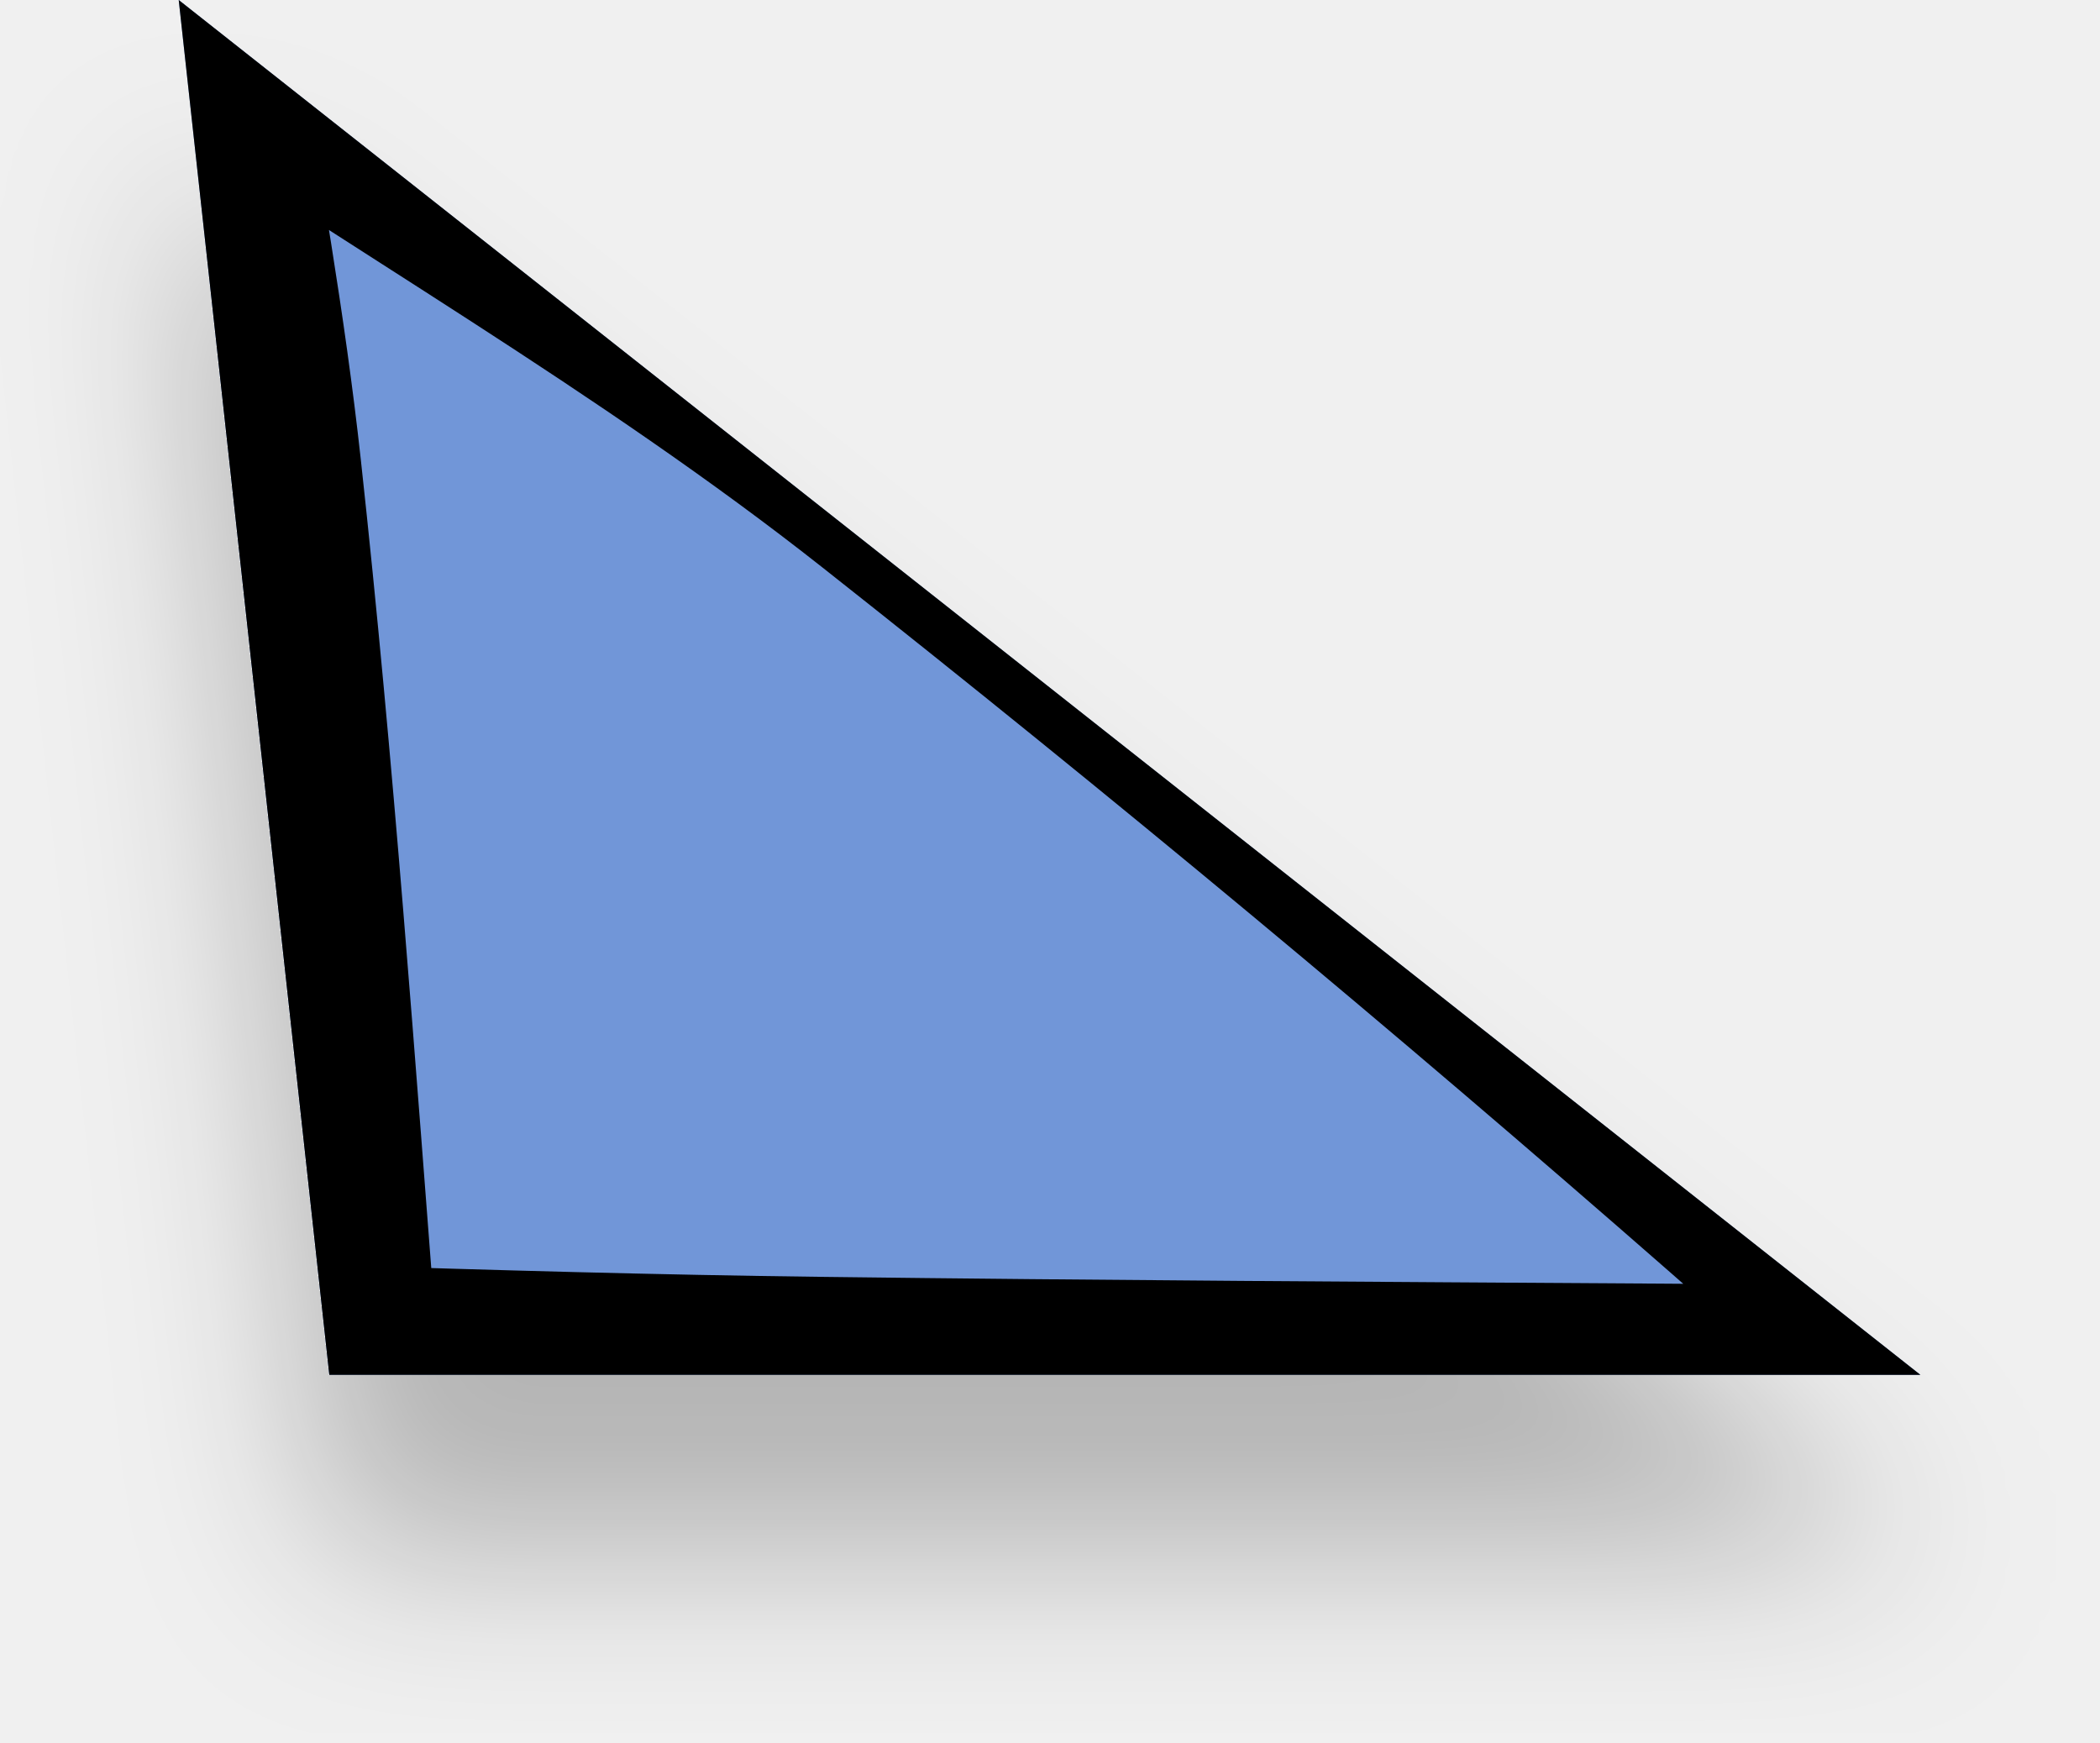
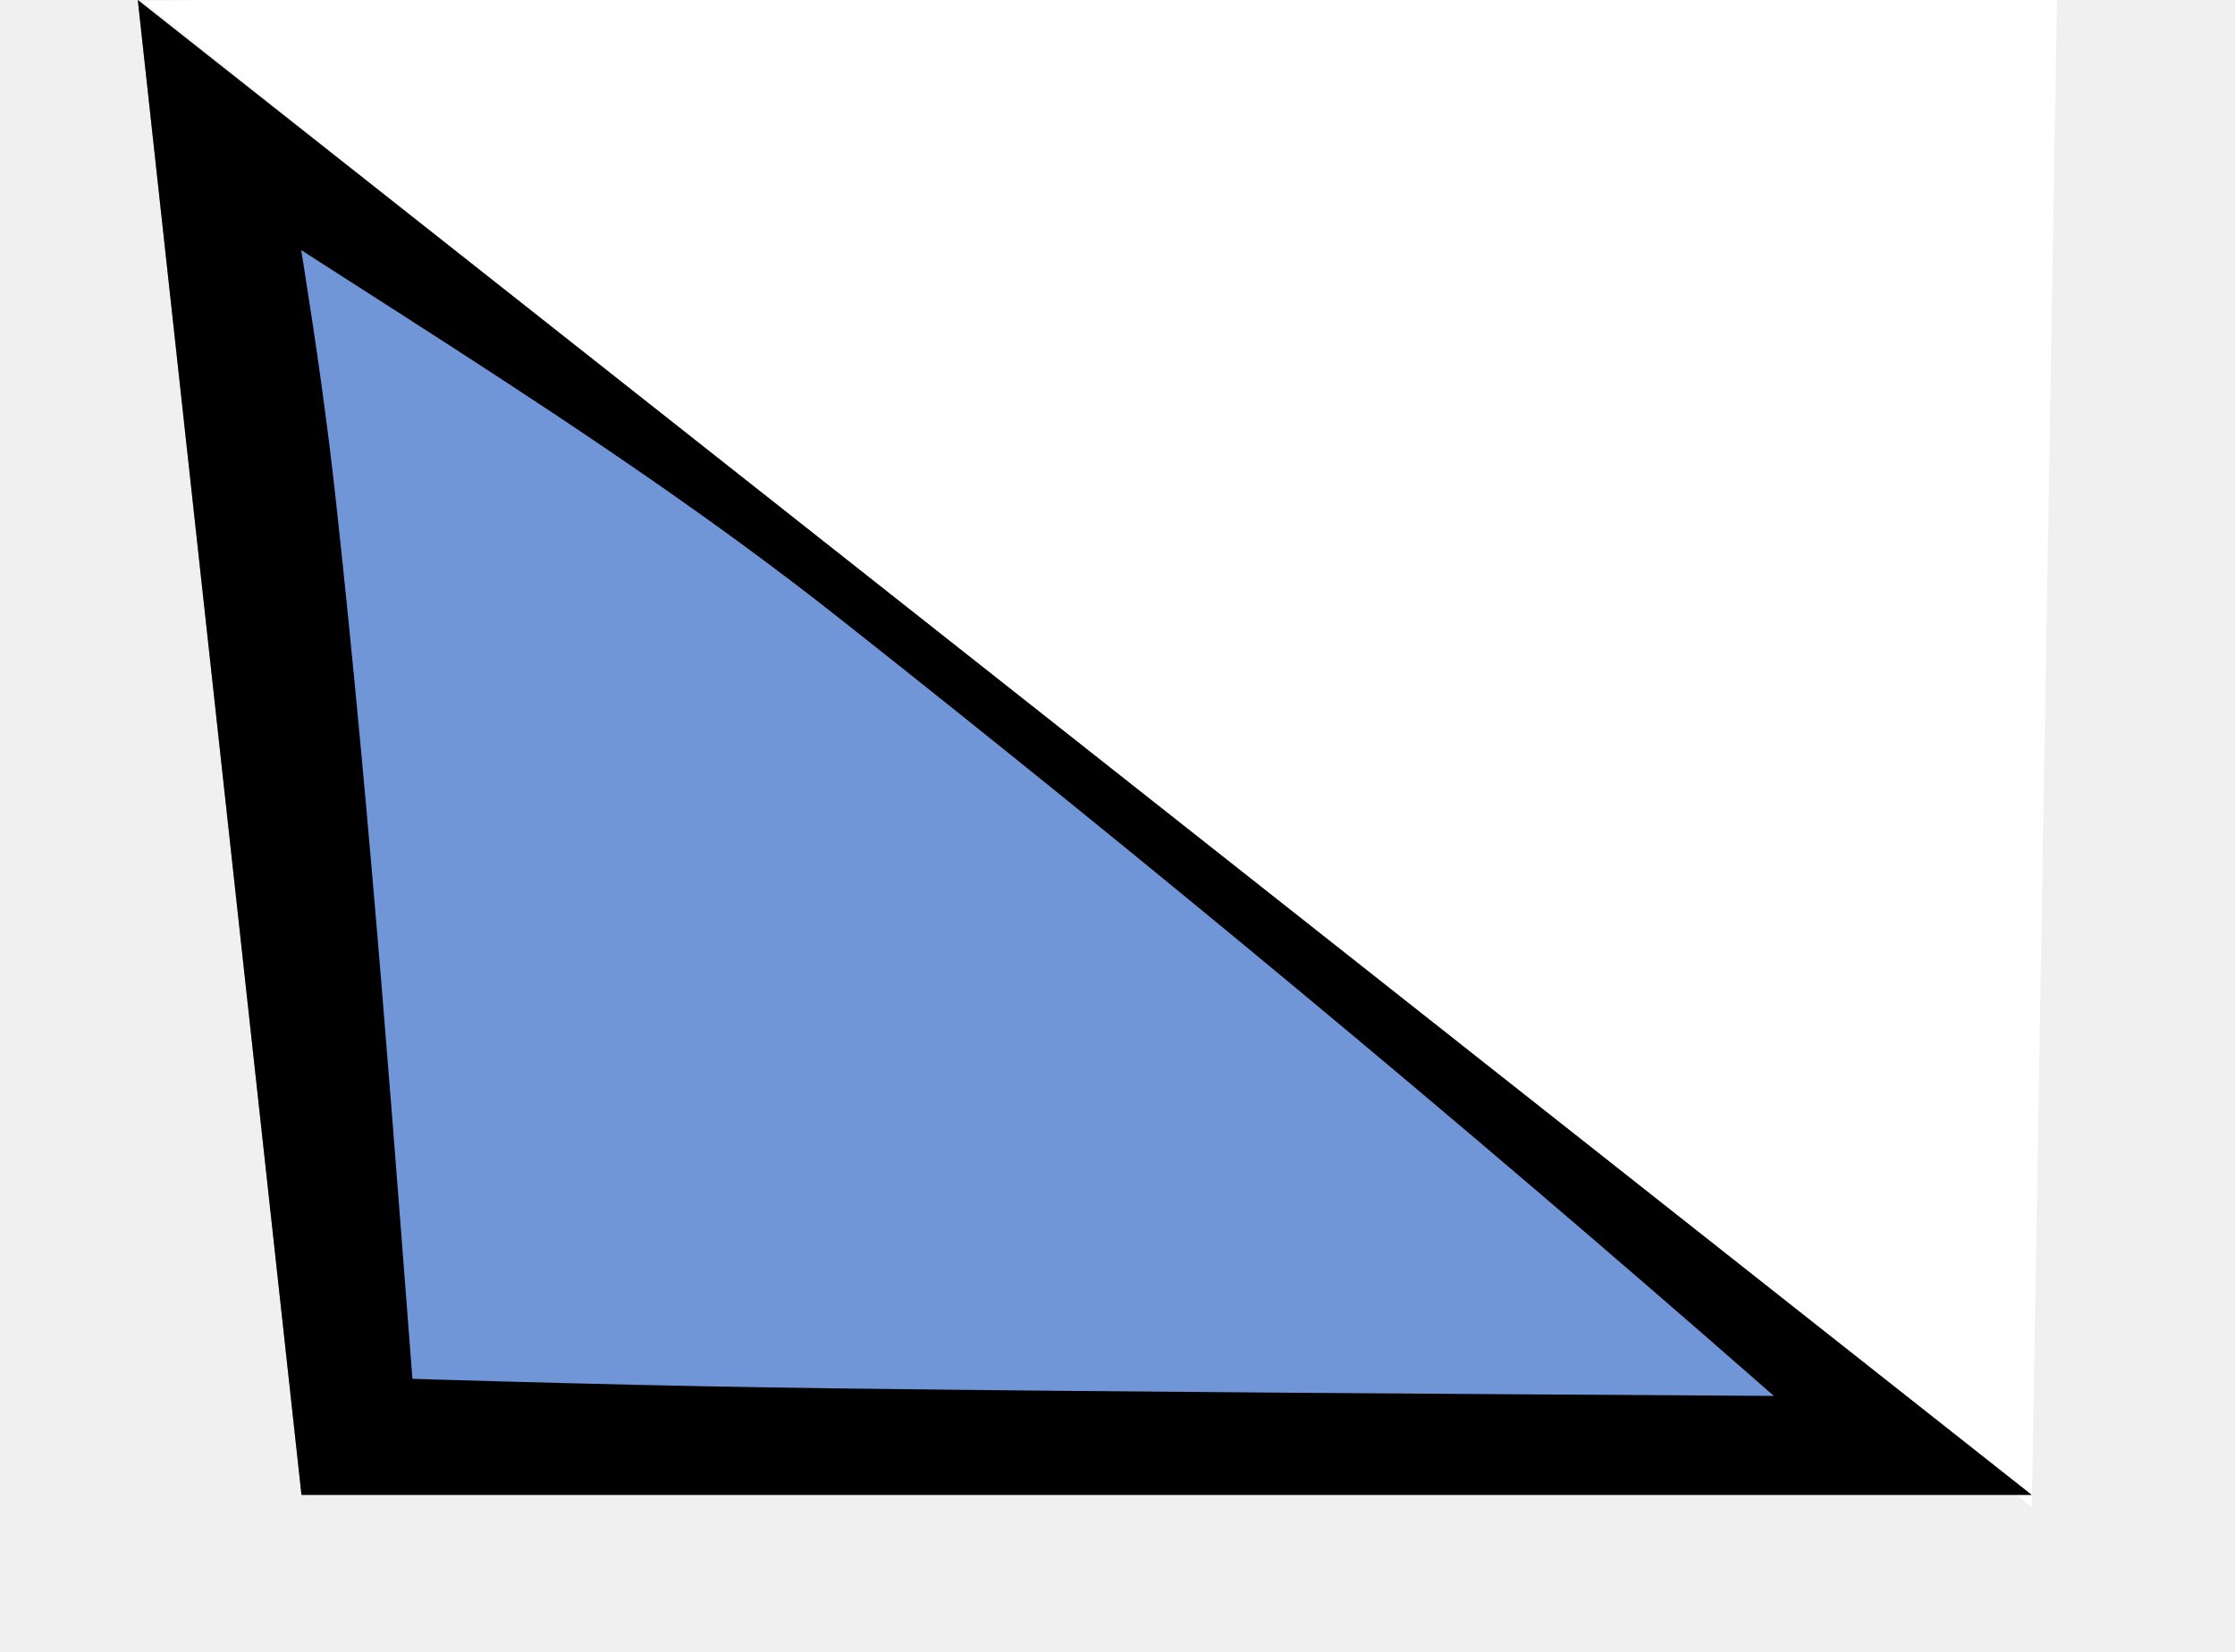
- <svg xmlns="http://www.w3.org/2000/svg" width="47" height="39" viewBox="0 0 47 39" fill="none">
-   <g filter="url(#filter0_d_1421_4100)">
-     <mask id="path-1-inside-1_1421_4100" fill="white">
-       <path d="M42.98 30.77H7.369L4 0L42.98 30.77Z" />
-     </mask>
-     <path d="M42.98 30.77H7.369L4 0L42.98 30.77Z" fill="#7196D8" />
-     <path d="M44.22 29.2C43.394 30.247 42.567 31.293 41.741 32.34C40.296 31.044 38.844 29.757 37.385 28.48C31.189 23.056 24.864 17.797 18.409 12.702C13.391 8.741 7.76 5.555 2.474 1.933L6.448 -0.268C6.5 0.021 6.55 0.31 6.599 0.599C7.146 3.821 7.72 7.04 8.075 10.283C8.811 17.006 9.293 23.756 9.815 30.502L7.369 28.31C11.036 28.427 14.703 28.532 18.369 28.577C24.636 28.656 30.902 28.689 37.169 28.729C39.106 28.742 41.043 28.755 42.98 28.77C42.98 30.103 42.98 31.436 42.98 32.77C41.043 32.785 39.106 32.798 37.169 32.81C30.902 32.85 24.636 32.884 18.369 32.962C14.703 33.008 11.036 33.113 7.369 33.23L5.088 33.157L4.924 31.038C3.973 24.338 2.983 17.644 2.247 10.921C1.891 7.678 1.755 4.411 1.592 1.147C1.577 0.854 1.564 0.561 1.552 0.268L1.164 -5.701L5.526 -1.933C10.277 2.367 14.683 7.104 19.701 11.066C26.156 16.161 32.74 21.092 39.454 25.858C41.035 26.981 42.624 28.095 44.22 29.2ZM41.741 32.34L44.22 29.2L48.224 32.791L42.98 32.77V28.77L41.741 32.34Z" fill="black" mask="url(#path-1-inside-1_1421_4100)" />
+ <svg xmlns="http://www.w3.org/2000/svg" width="46" height="34" viewBox="0 0 46 34" fill="none">
+   <path d="M4.336 0.5L41.836 0L41.336 30L4.336 0.5Z" fill="white" stroke="white" />
+   <path d="M41.816 30.77H6.205L2.836 0L41.816 30.77Z" fill="#7196D8" />
+   <mask id="mask0_2_3" style="mask-type:luminance" maskUnits="userSpaceOnUse" x="2" y="0" width="40" height="31">
+     <path d="M41.816 30.77H6.205L2.836 0L41.816 30.77Z" fill="white" />
+   </mask>
+   <g mask="url(#mask0_2_3)">
+     <path d="M43.056 29.2C42.23 30.247 41.403 31.293 40.577 32.34C39.132 31.044 37.68 29.757 36.221 28.48C30.025 23.056 23.7 17.797 17.245 12.702C12.227 8.741 6.596 5.555 1.31 1.933L5.284 -0.268C5.336 0.021 5.386 0.31 5.435 0.599C5.982 3.821 6.556 7.04 6.911 10.283C7.647 17.006 8.129 23.756 8.651 30.502L6.205 28.31C9.872 28.427 13.539 28.532 17.205 28.577C23.472 28.656 29.738 28.689 36.005 28.729C37.942 28.742 39.879 28.755 41.816 28.77C41.816 30.103 41.816 31.436 41.816 32.77C39.879 32.785 37.942 32.798 36.005 32.81C29.738 32.85 23.472 32.884 17.205 32.962C13.539 33.008 9.872 33.113 6.205 33.23L3.924 33.157L3.76 31.038C2.809 24.338 1.819 17.644 1.083 10.921C0.727 7.678 0.591 4.411 0.428 1.147C0.413 0.854 0.4 0.561 0.388 0.268L0 -5.701L4.362 -1.933C9.113 2.367 13.519 7.104 18.537 11.066C24.992 16.161 31.576 21.092 38.29 25.858C39.871 26.981 41.46 28.095 43.056 29.2ZM40.577 32.34L43.056 29.2L47.06 32.791L41.816 32.77V28.77L40.577 32.34Z" fill="black" />
  </g>
-   <defs>
-     <filter id="filter0_d_1421_4100" x="0" y="0" width="46.98" height="38.77" filterUnits="userSpaceOnUse" color-interpolation-filters="sRGB">
-       <feFlood flood-opacity="0" result="BackgroundImageFix" />
-       <feColorMatrix in="SourceAlpha" type="matrix" values="0 0 0 0 0 0 0 0 0 0 0 0 0 0 0 0 0 0 127 0" result="hardAlpha" />
-       <feOffset dy="4" />
-       <feGaussianBlur stdDeviation="2" />
-       <feComposite in2="hardAlpha" operator="out" />
-       <feColorMatrix type="matrix" values="0 0 0 0 0 0 0 0 0 0 0 0 0 0 0 0 0 0 0.25 0" />
-       <feBlend mode="normal" in2="BackgroundImageFix" result="effect1_dropShadow_1421_4100" />
-       <feBlend mode="normal" in="SourceGraphic" in2="effect1_dropShadow_1421_4100" result="shape" />
-     </filter>
-   </defs>
</svg>
